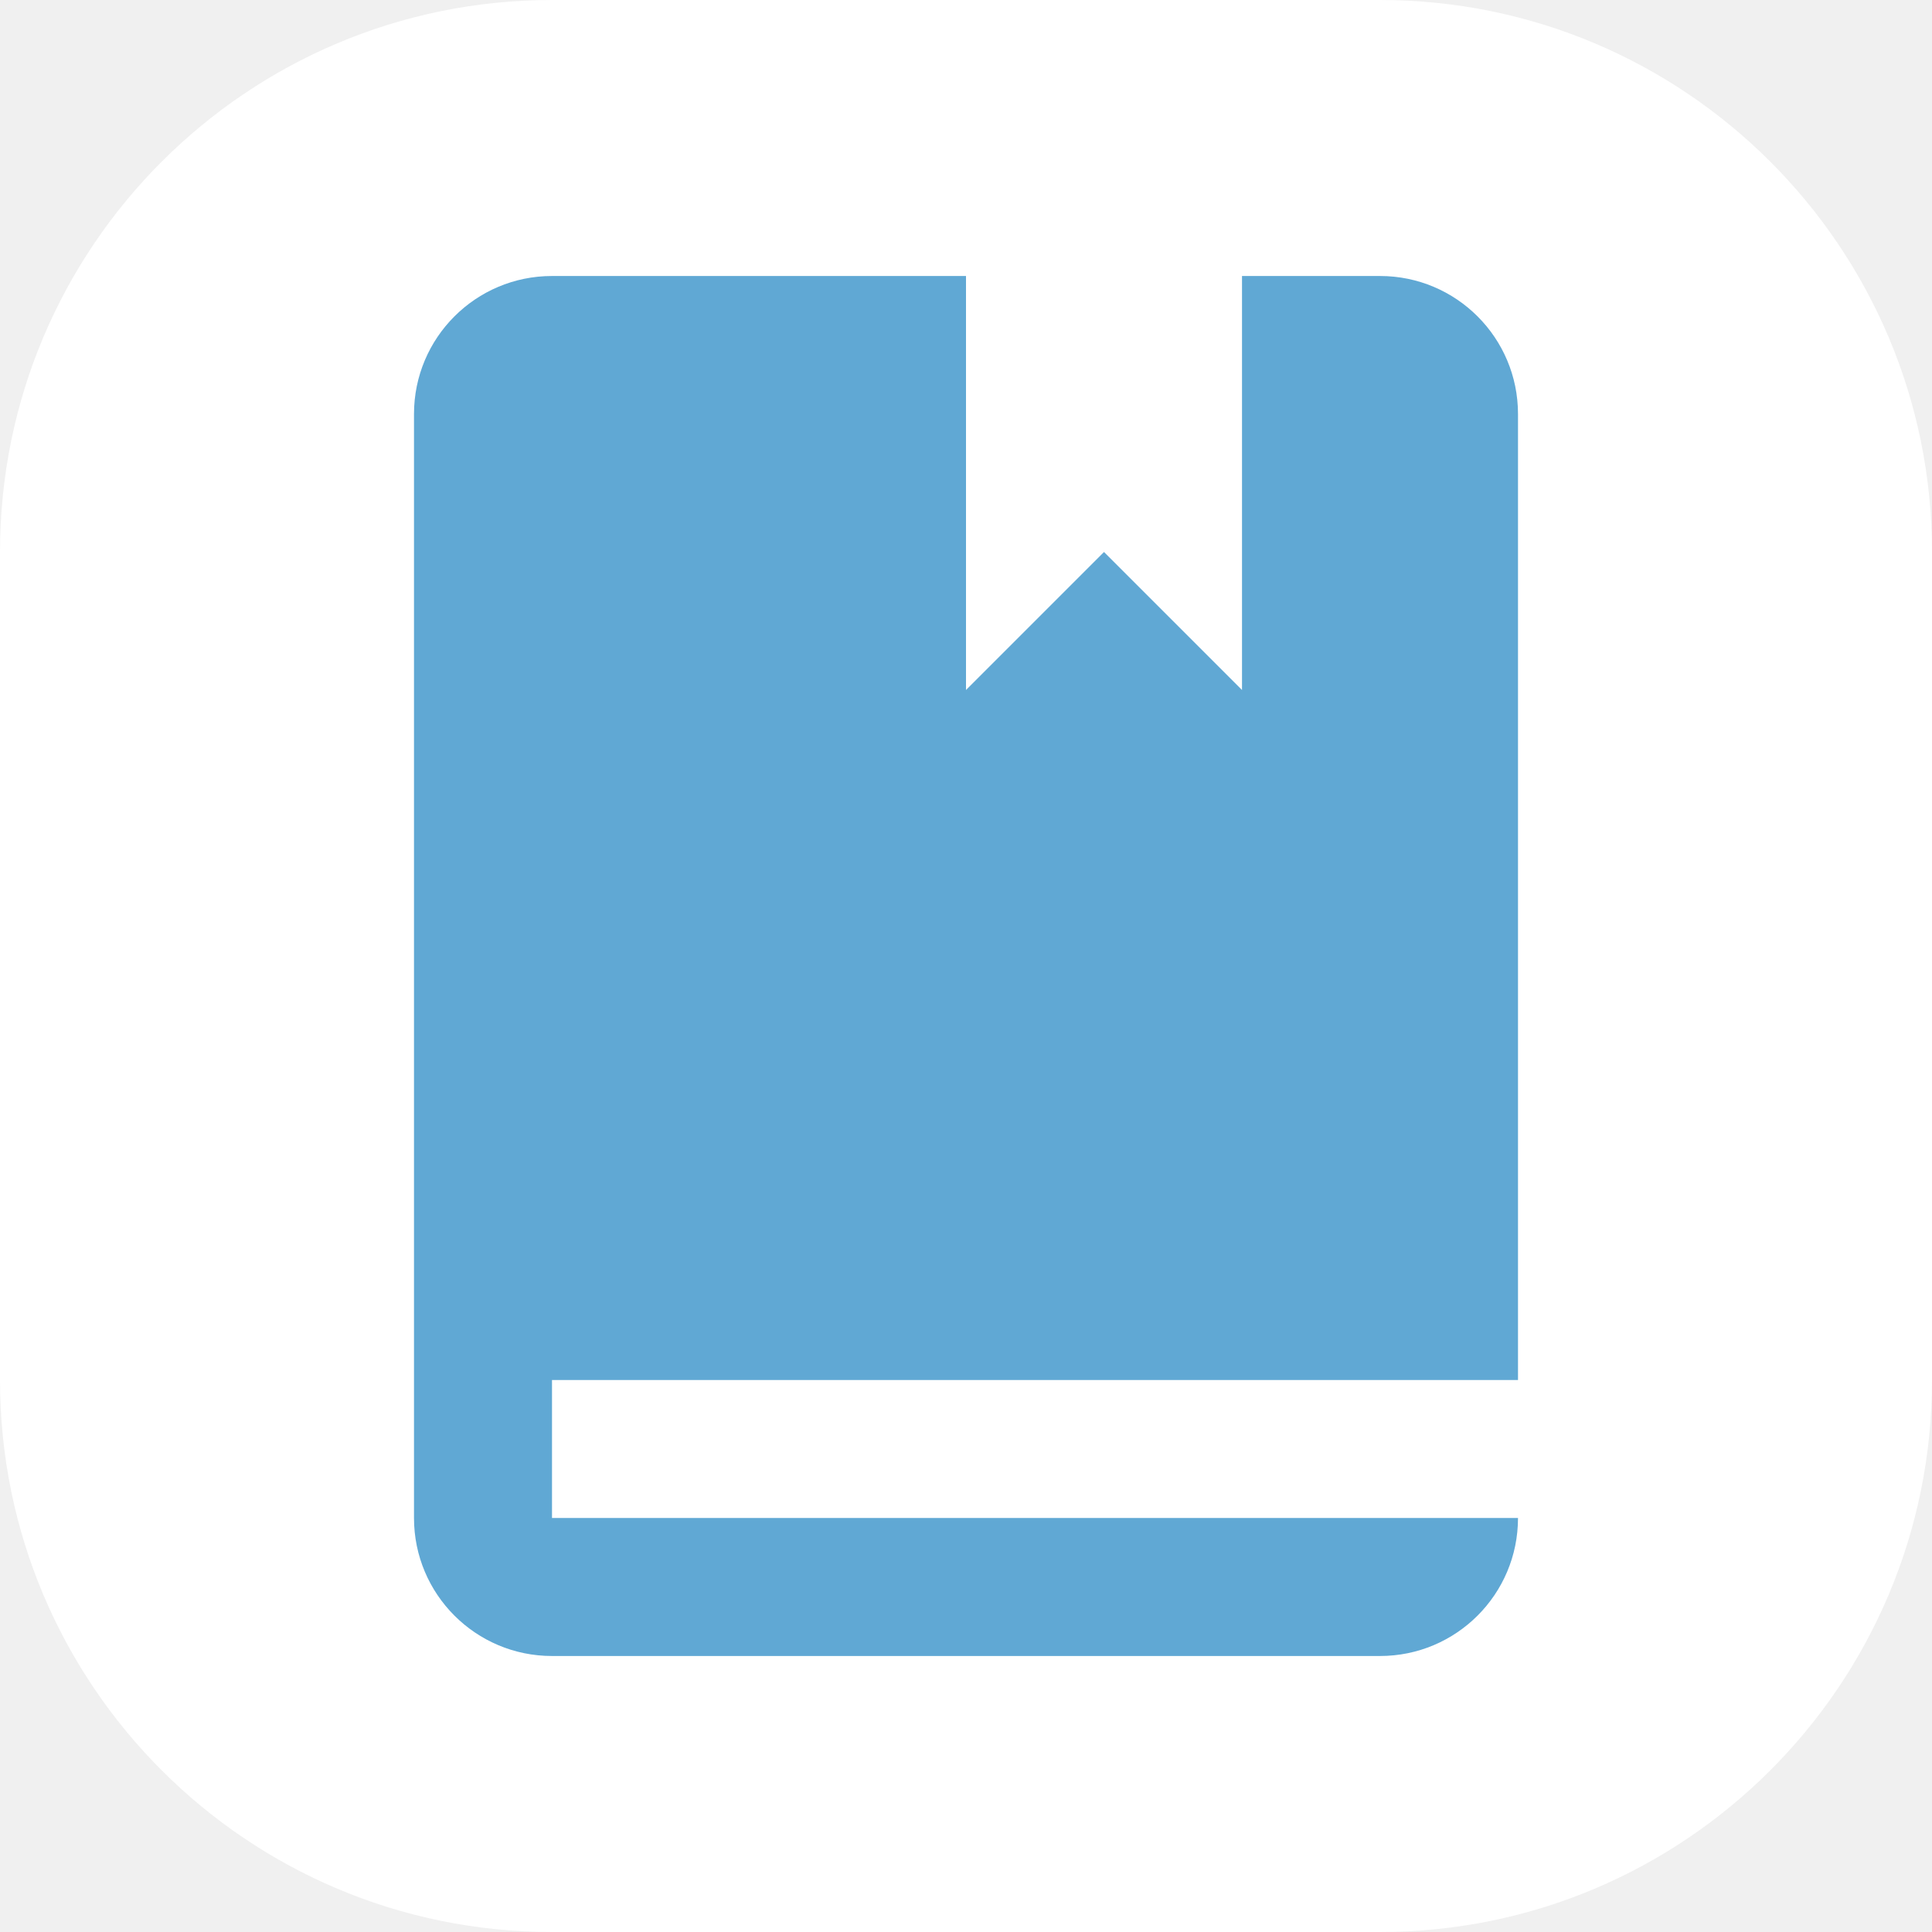
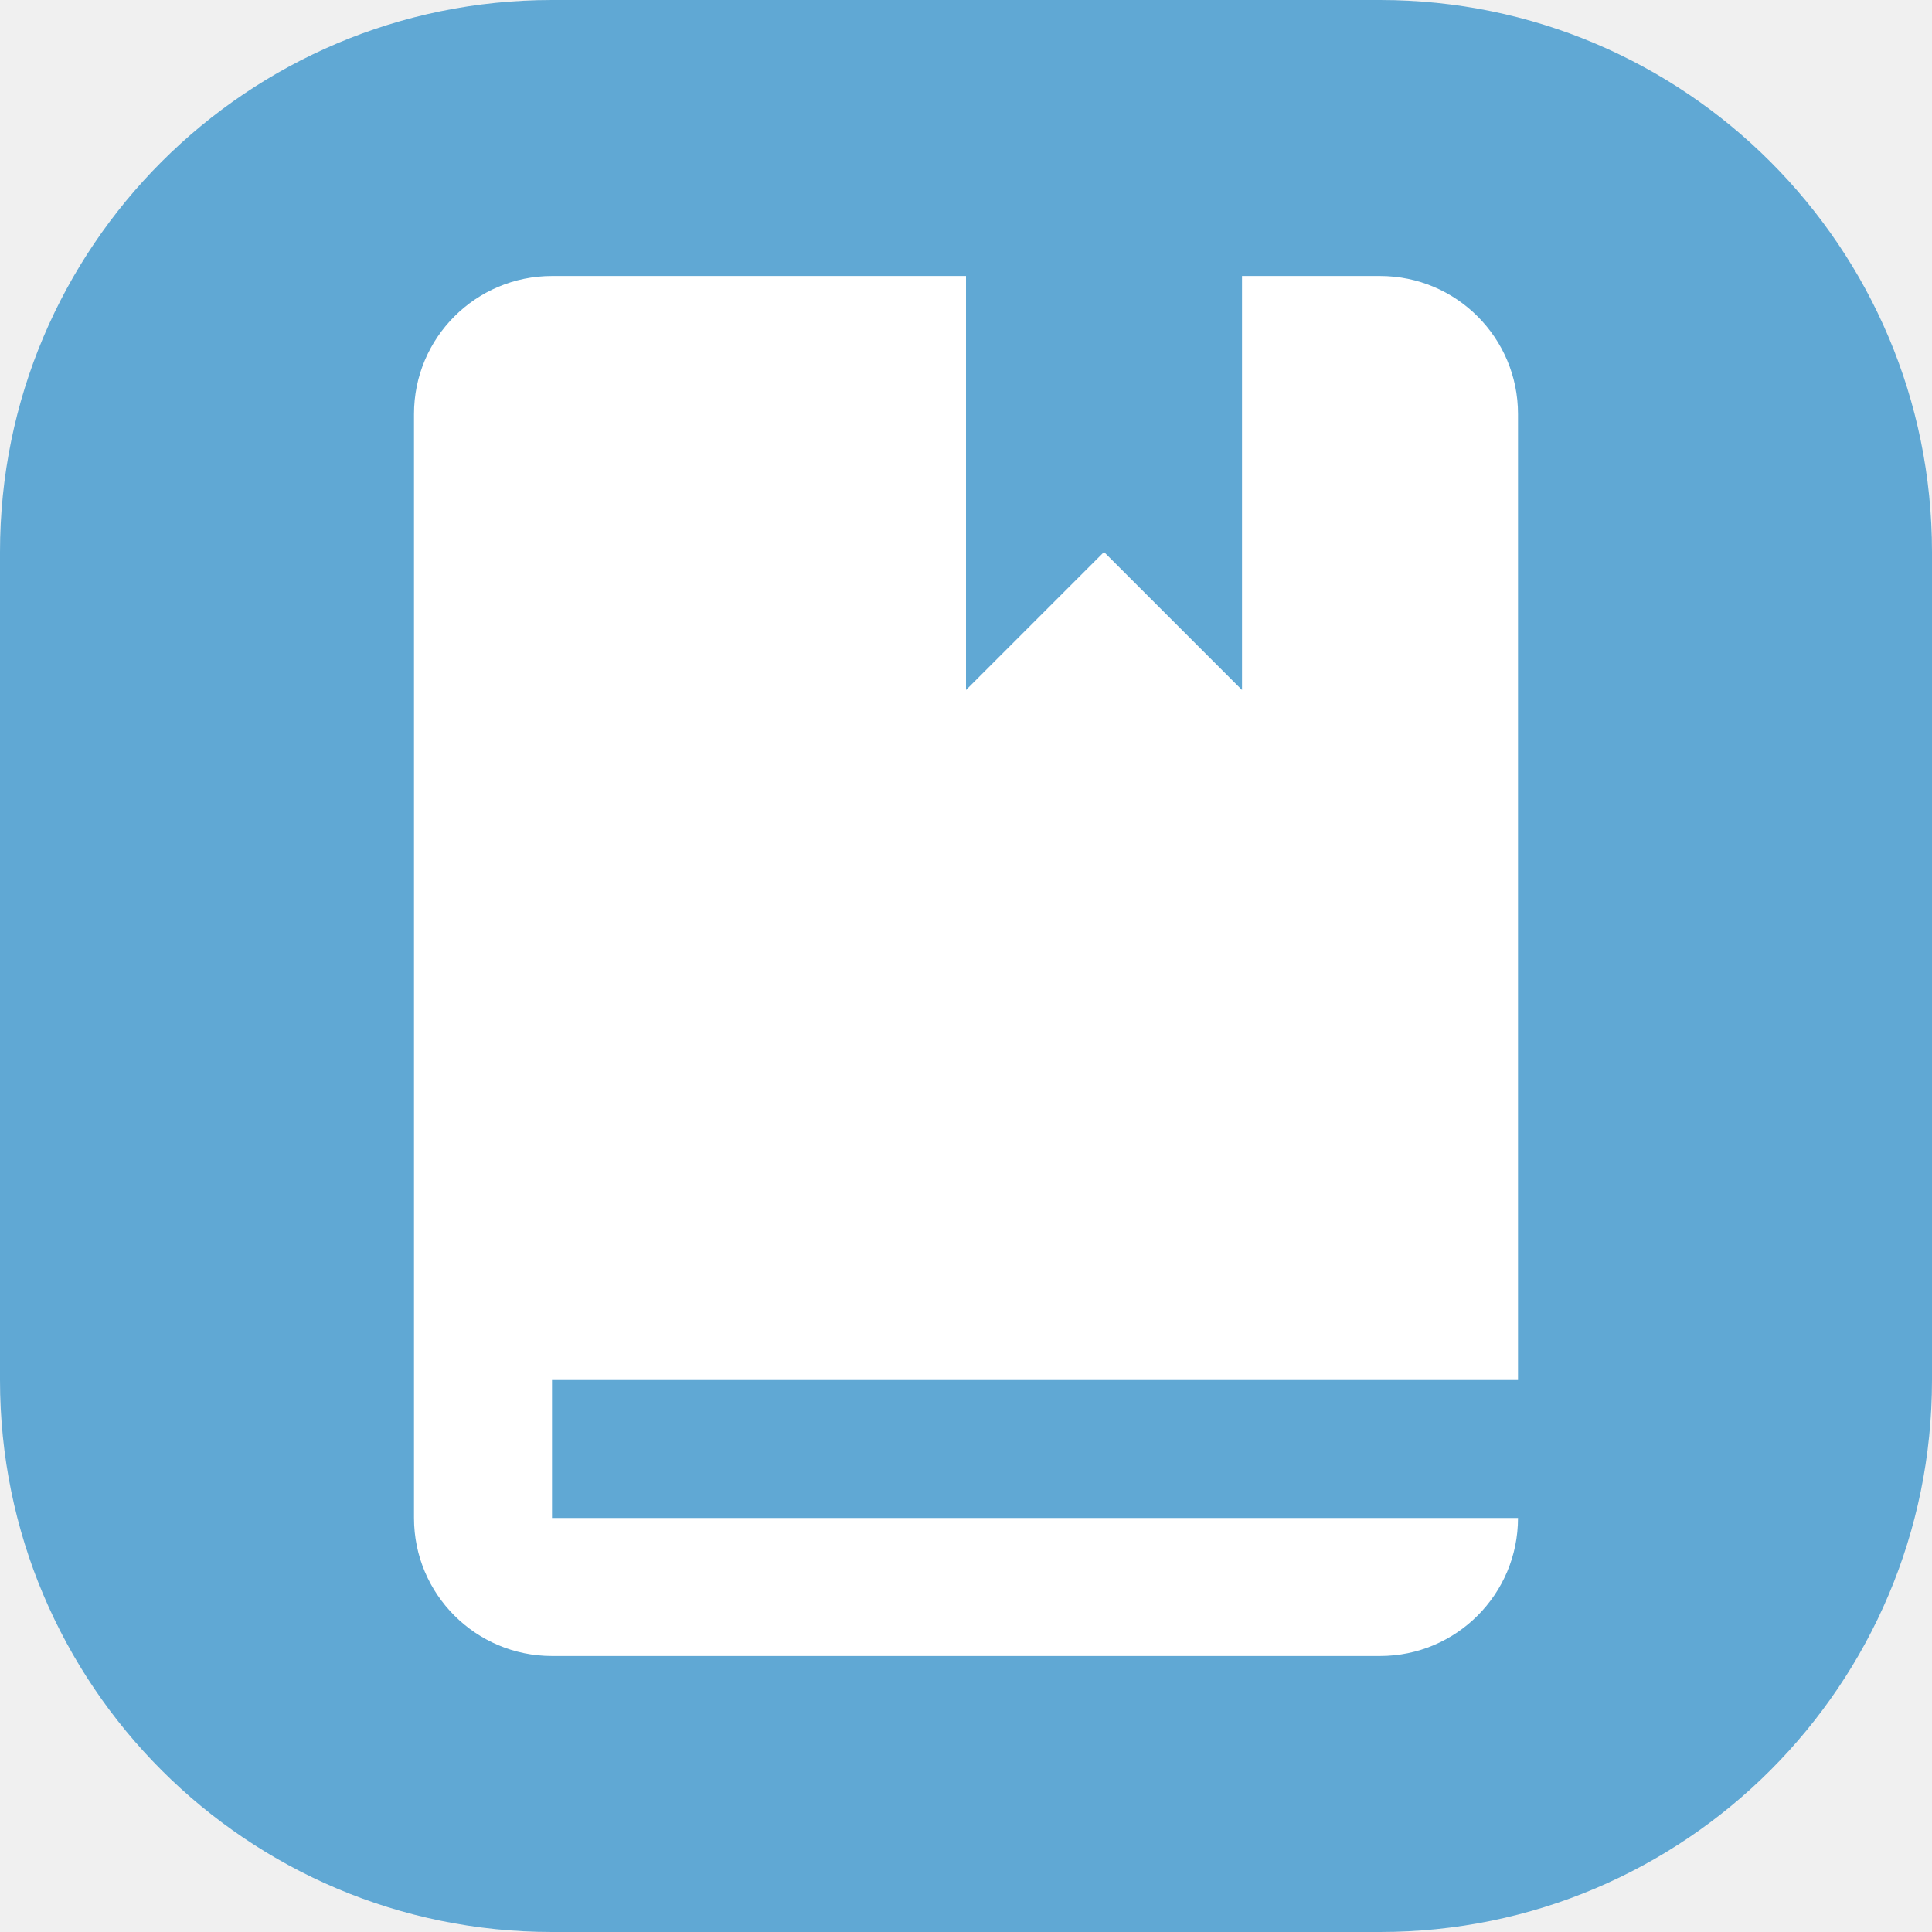
<svg xmlns="http://www.w3.org/2000/svg" width="28" height="28" viewBox="0 0 28 28" fill="none">
-   <rect width="28" height="28" rx="8" fill="white" />
-   <path fill-rule="evenodd" clip-rule="evenodd" d="M6 6C6 4.895 6.895 4 8 4H14V10L16 8L18 10V4H20C21.105 4 22 4.895 22 6V20H8V22H22C22 23.105 21.105 24 20 24H8C6.895 24 6 23.105 6 22V6Z" fill="#60A8D4" />
+   <rect width="28" height="28" rx="8" fill="#60A8D4" />
+   <path fill-rule="evenodd" clip-rule="evenodd" d="M6 6C6 4.895 6.895 4 8 4H14V10L16 8L18 10V4H20C21.105 4 22 4.895 22 6V20H8V22H22C22 23.105 21.105 24 20 24H8C6.895 24 6 23.105 6 22V6Z" fill="white" />
</svg>
